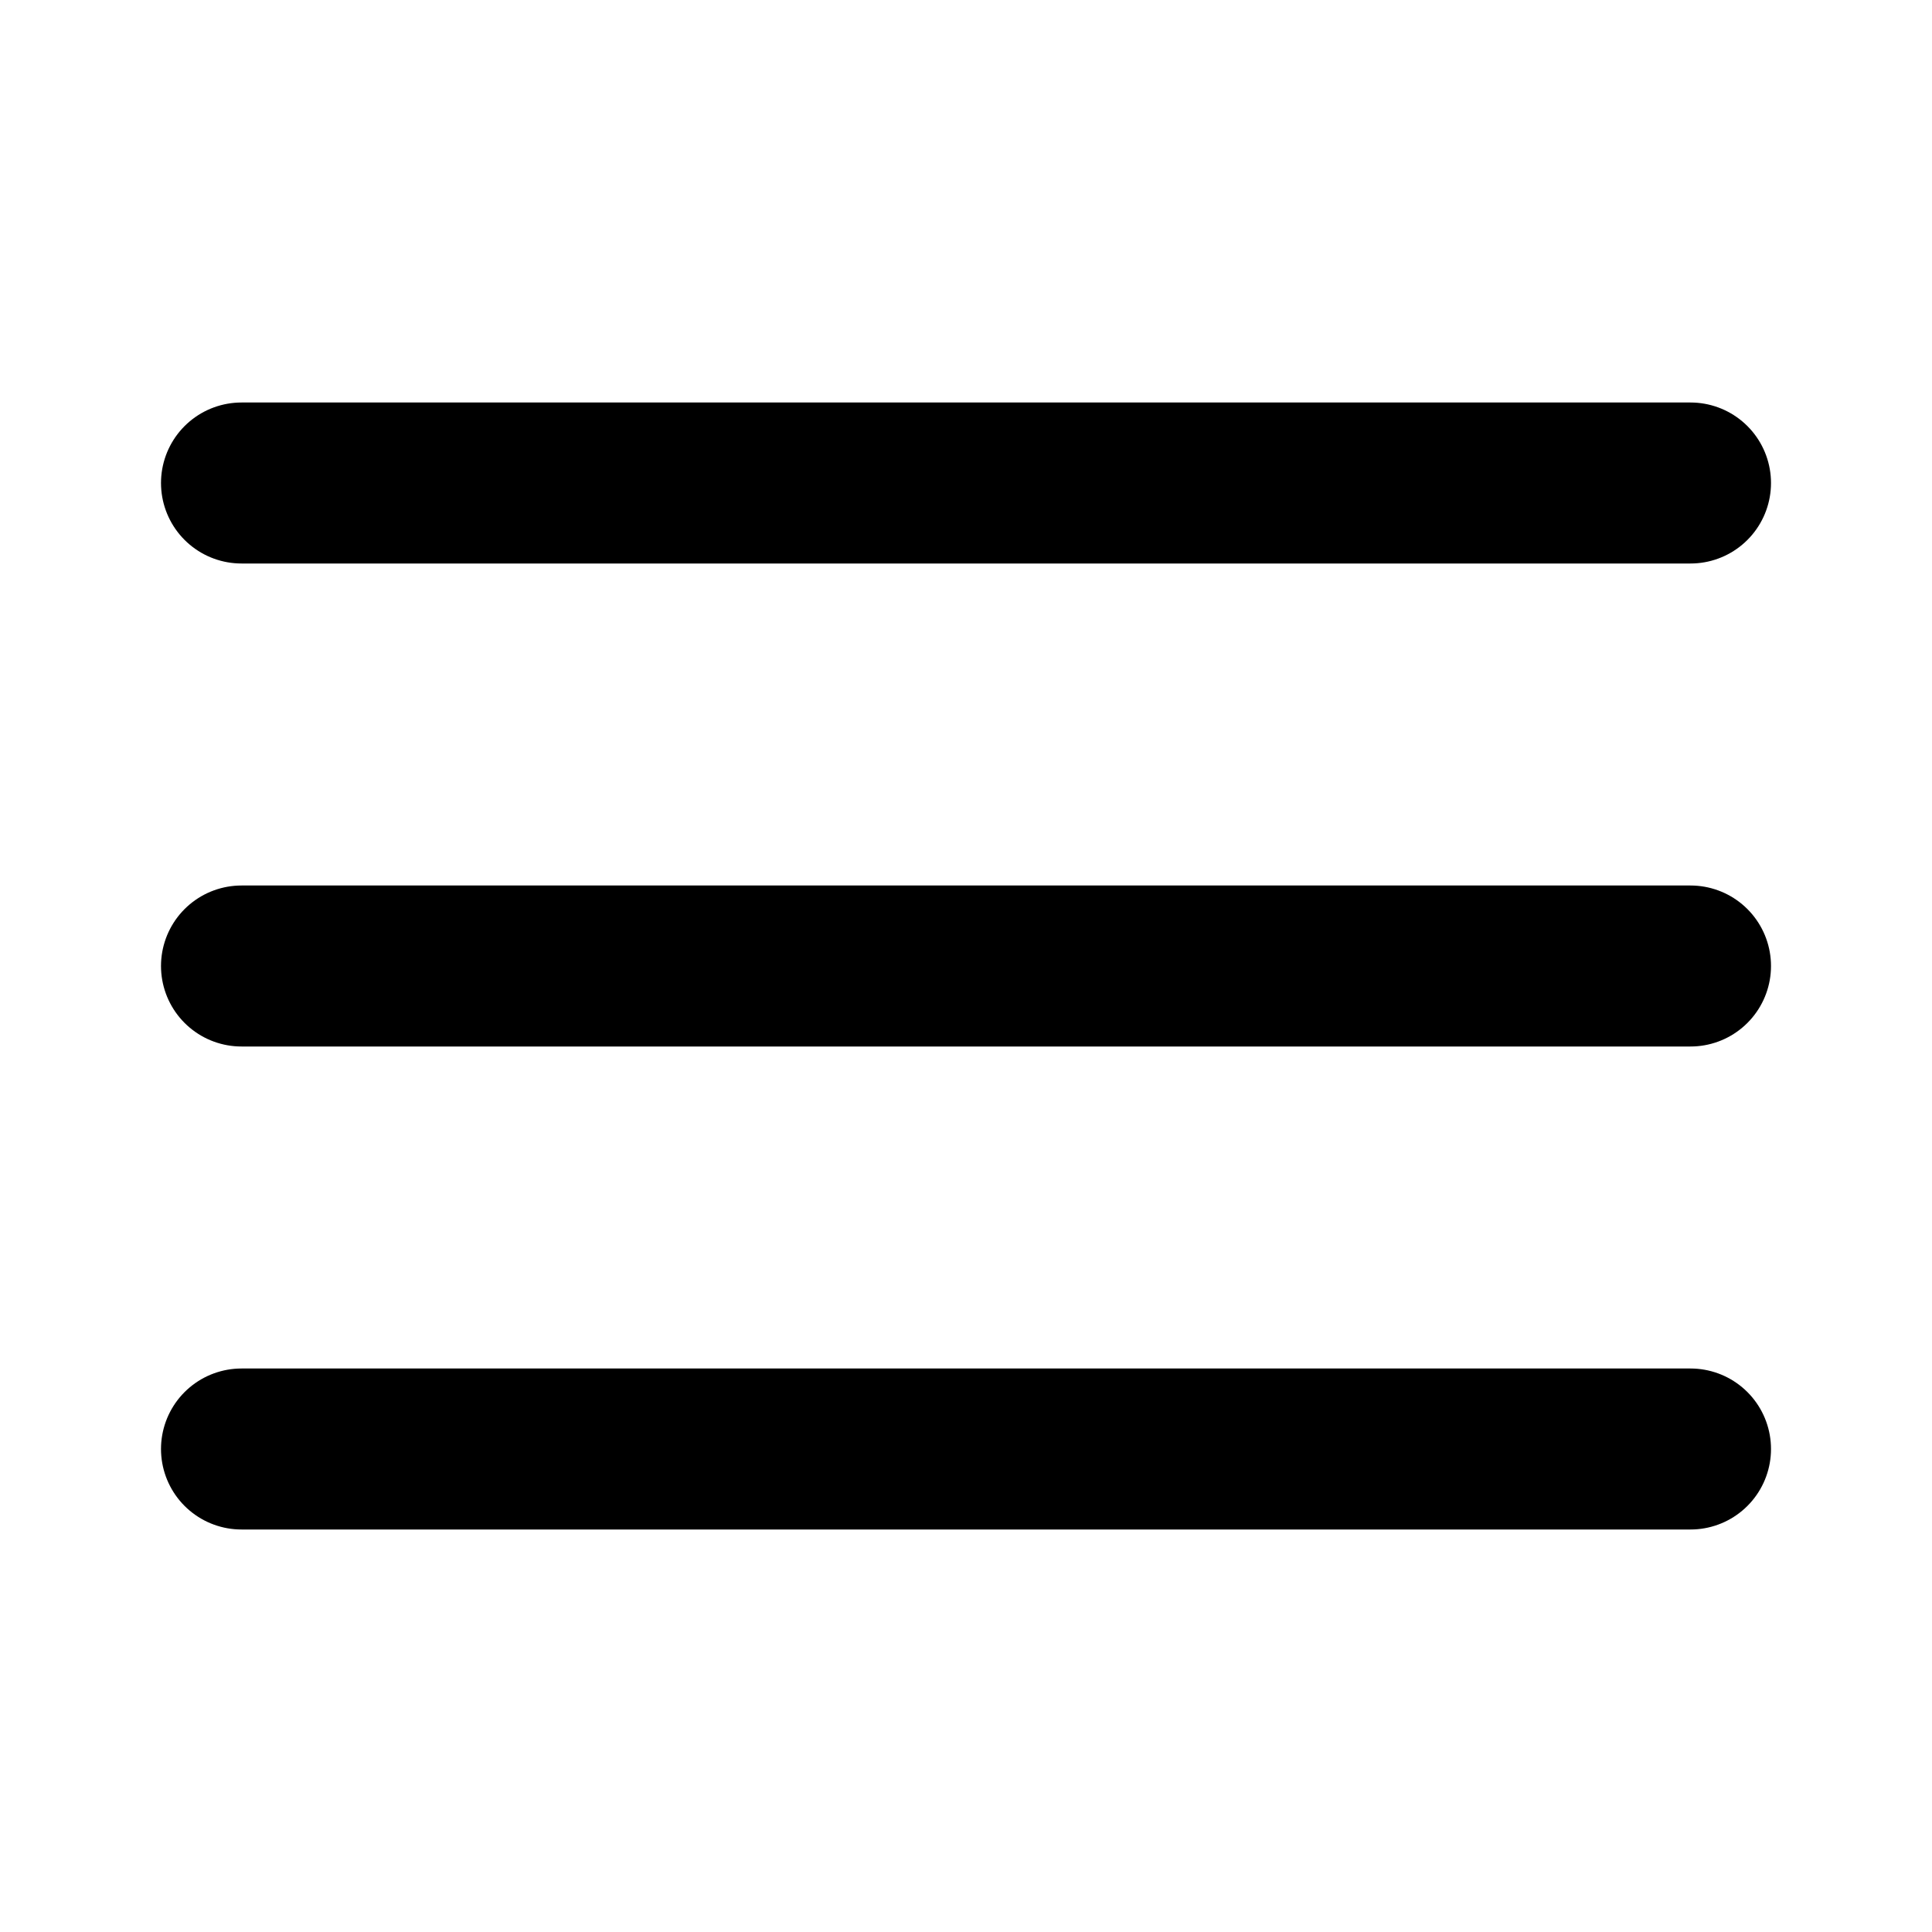
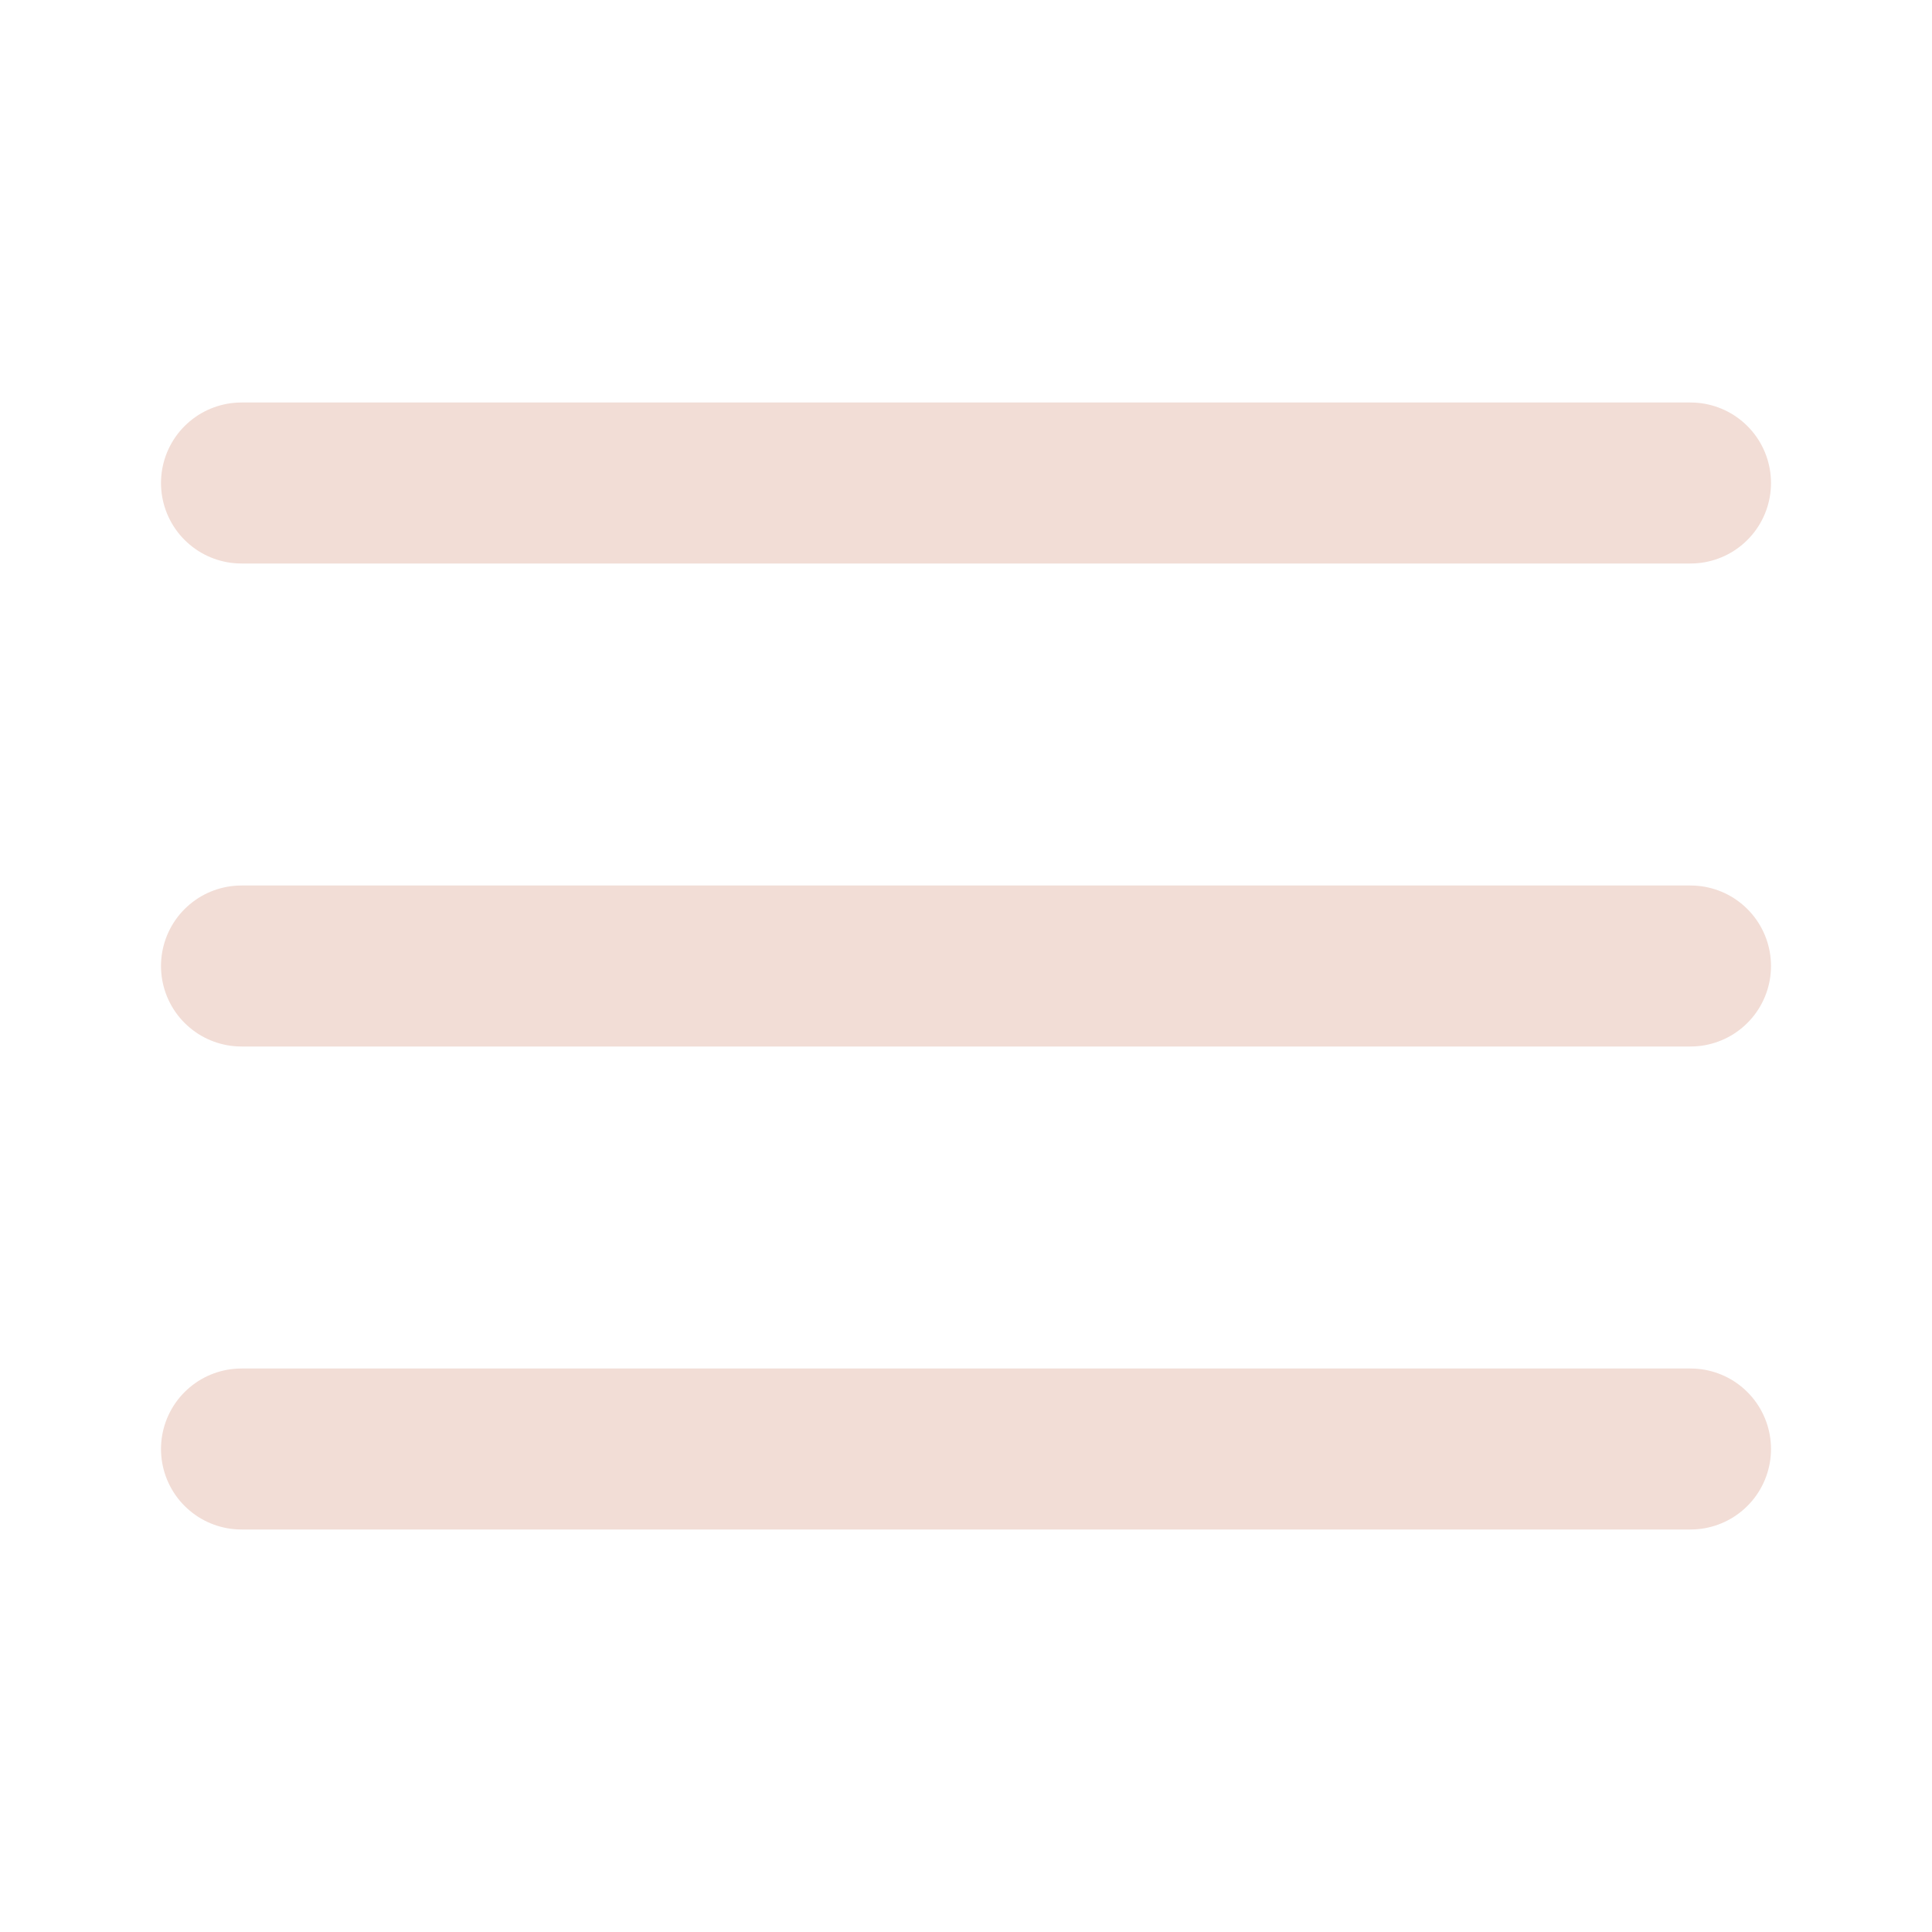
- <svg xmlns="http://www.w3.org/2000/svg" width="24" height="24" viewBox="0 0 24 24" fill="none" stroke="currentColor" stroke-width="2" stroke-linecap="round" stroke-linejoin="round" className="feather feather-menu">
+ <svg xmlns="http://www.w3.org/2000/svg" width="24" height="24" viewBox="0 0 24 24" fill="none" stroke="#f2ddd6" stroke-width="2" stroke-linecap="round" stroke-linejoin="round" className="feather feather-menu">
  <line x1="3" y1="12" x2="21" y2="12" />
  <line x1="3" y1="6" x2="21" y2="6" />
  <line x1="3" y1="18" x2="21" y2="18" />
</svg>
